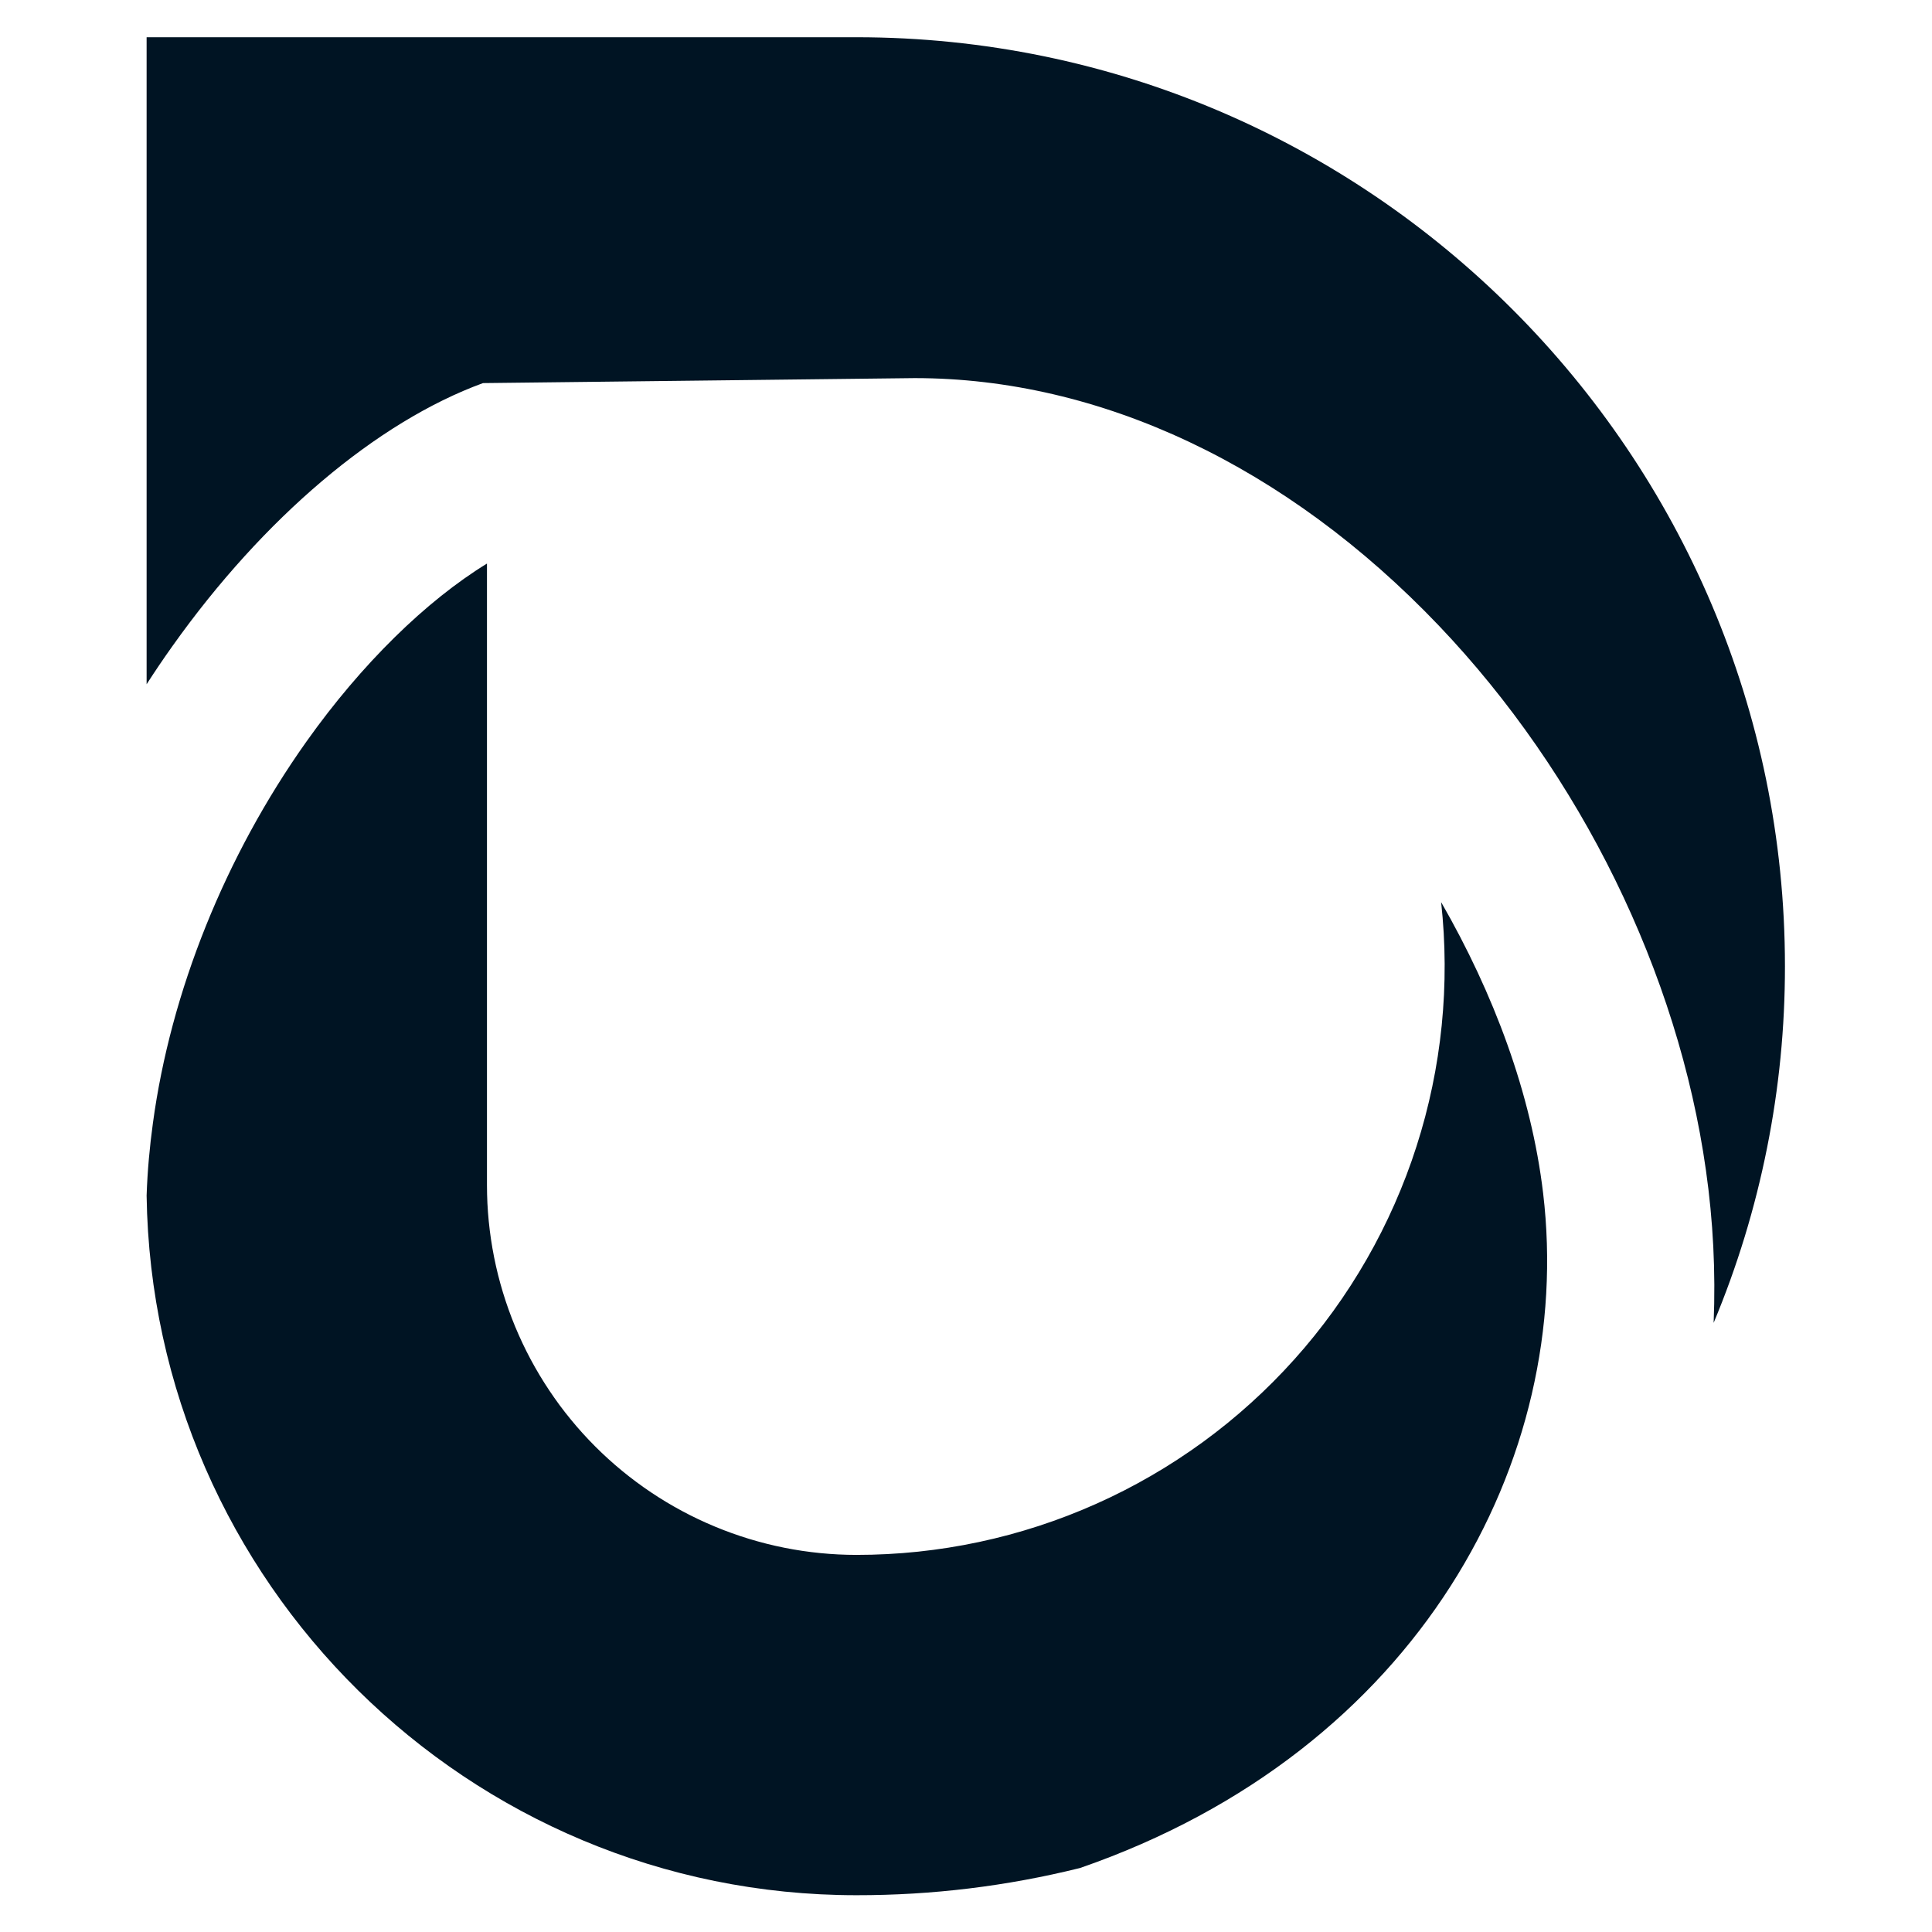
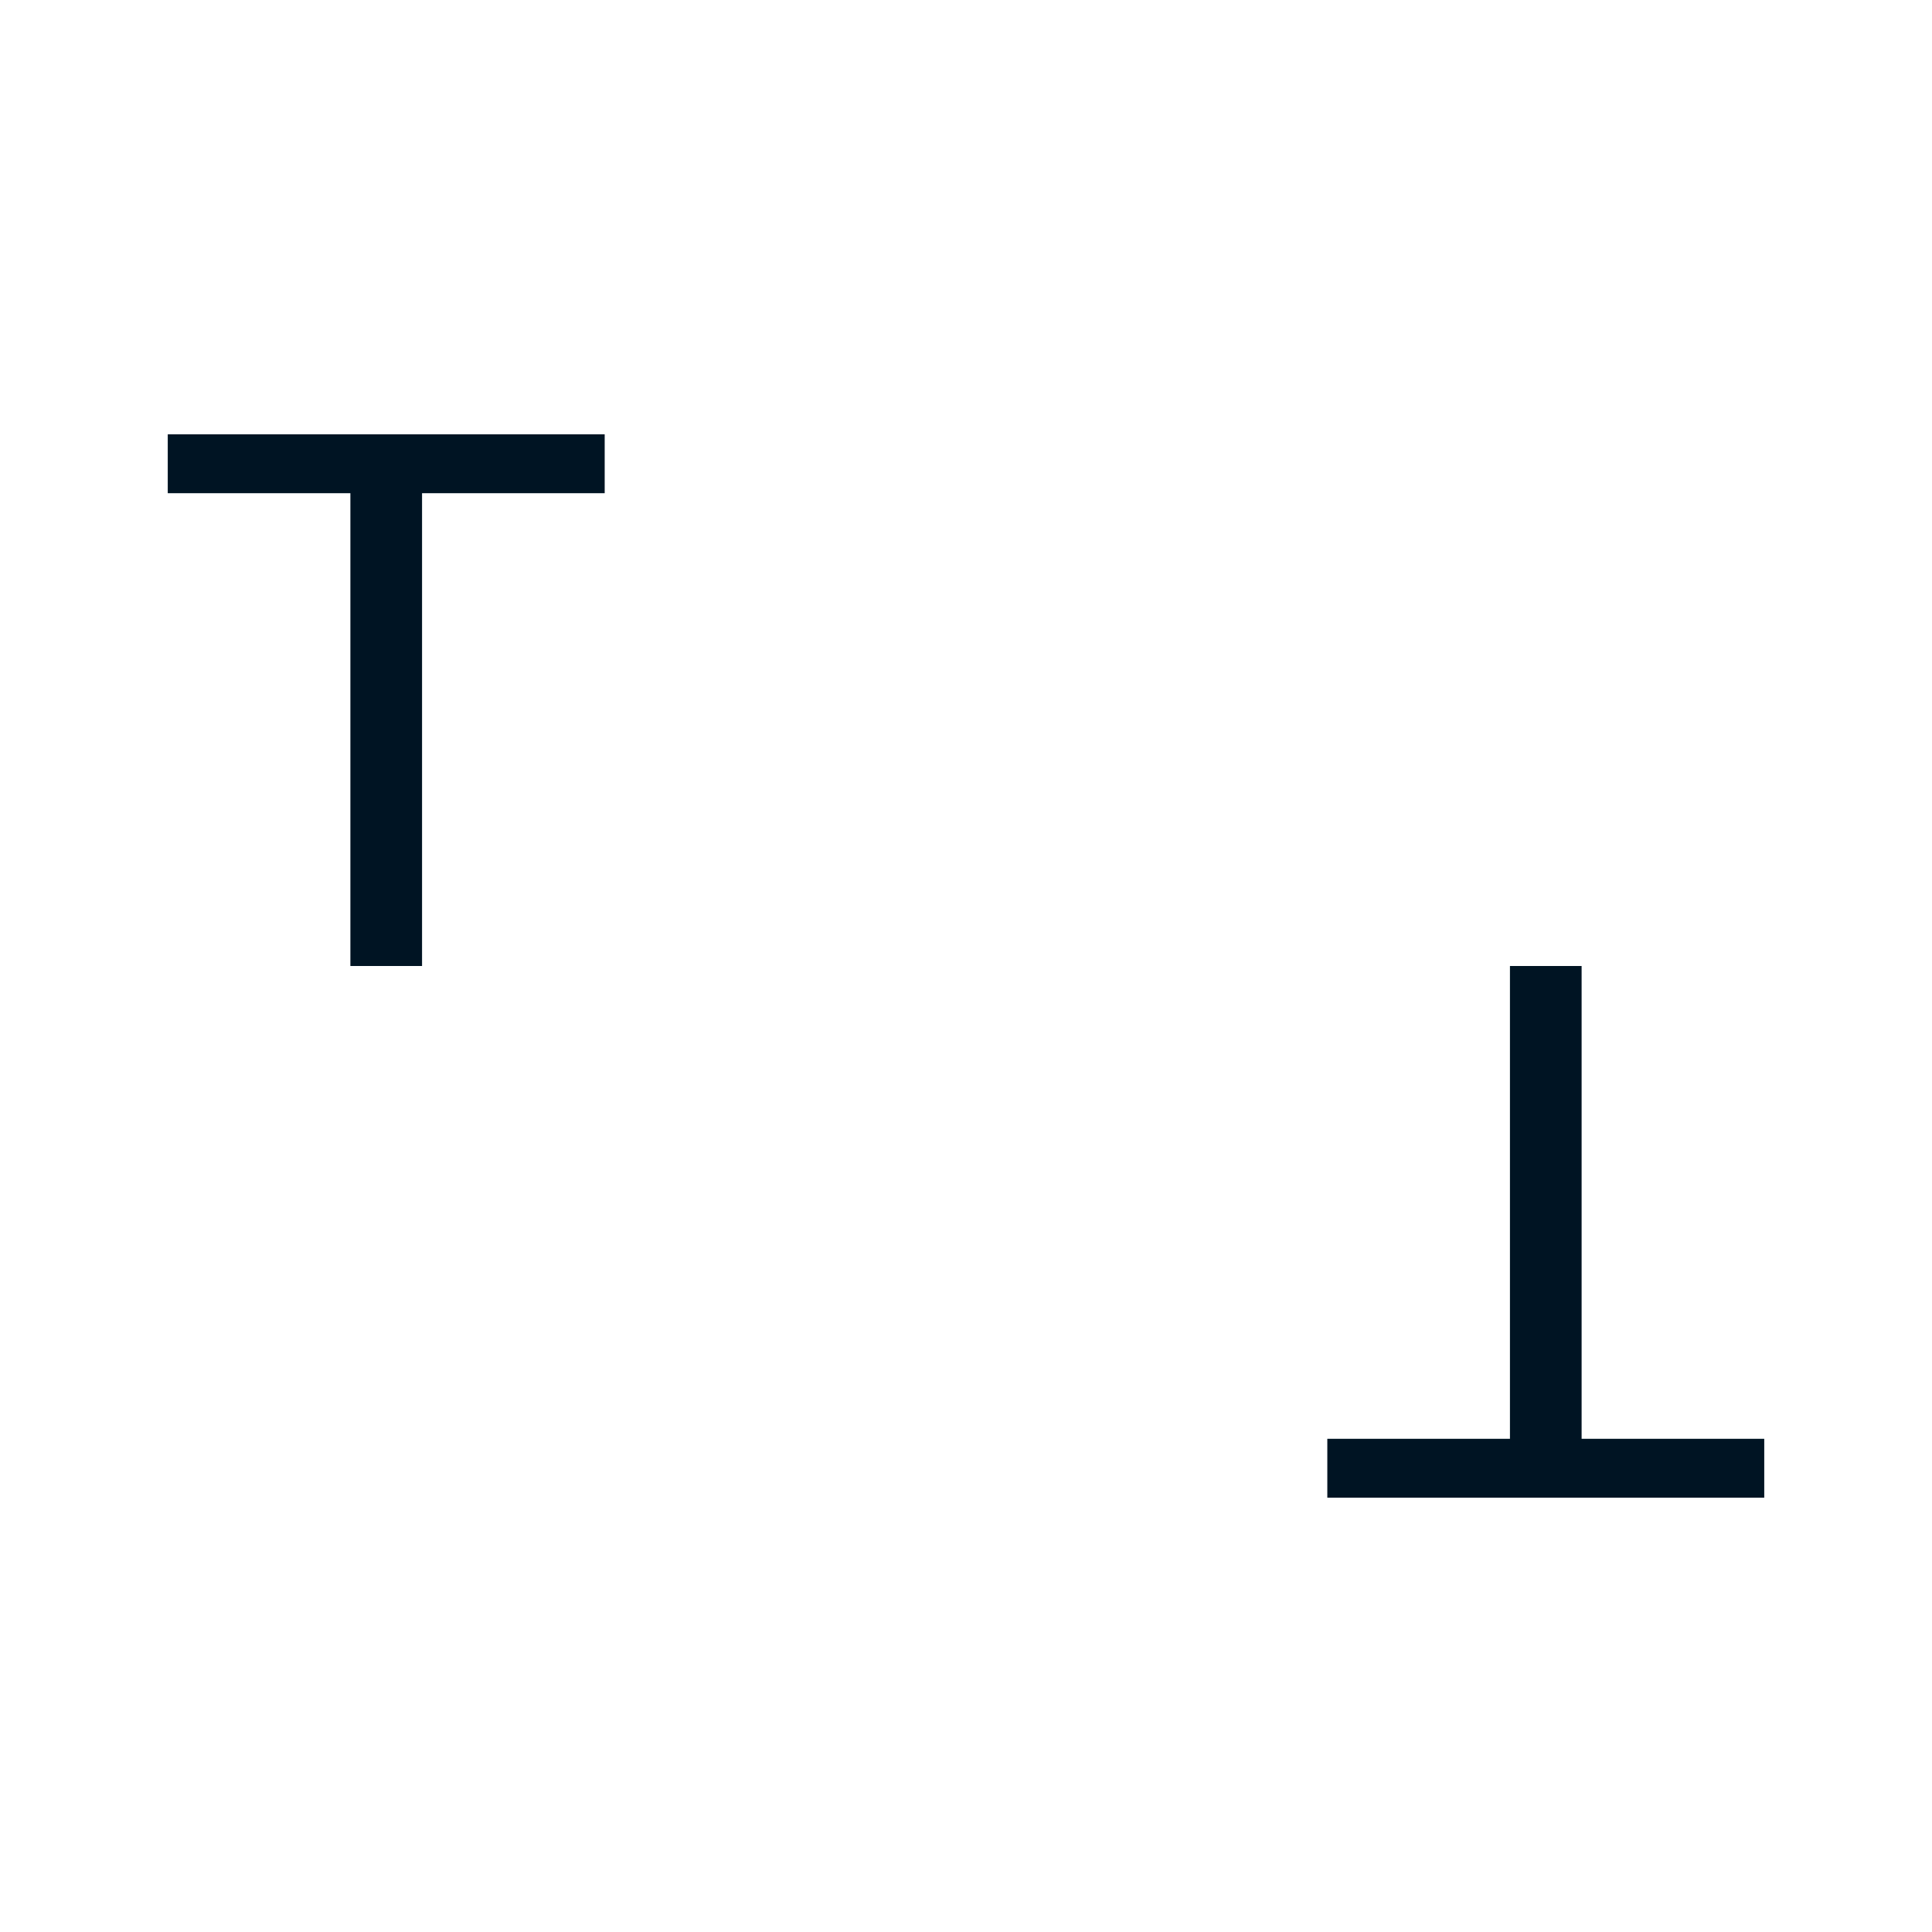
- <svg xmlns="http://www.w3.org/2000/svg" width="500" zoomAndPan="magnify" viewBox="0 0 375 375" height="500" preserveAspectRatio="xMidYMid meet" version="1.0">
-   <defs>
-     <clipPath id="id1">
-       <path d="M 28.457 7.168 L 346.457 7.168 L 346.457 367.918 L 28.457 367.918 Z M 28.457 7.168 " clip-rule="nonzero" />
-     </clipPath>
-   </defs>
-   <g clip-path="url(#id1)">
-     <path fill="#001423" d="M 299.523 231.625 C 305.645 283.133 275.434 339.797 209.637 362.578 C 195.383 366.113 180.914 367.875 166.227 367.859 C 90.941 367.859 29.555 307.137 28.457 232.062 C 28.621 227.191 29.062 222.508 29.672 218.062 C 33.121 192.5 43.711 166.152 59.48 143.938 C 70.168 128.879 82.699 116.633 94.52 109.387 L 94.52 230.016 C 94.52 231.191 94.551 232.363 94.605 233.539 C 94.664 234.711 94.75 235.883 94.867 237.051 C 94.984 238.219 95.125 239.383 95.301 240.547 C 95.473 241.707 95.672 242.863 95.902 244.016 C 96.133 245.168 96.387 246.312 96.672 247.449 C 96.961 248.59 97.273 249.723 97.613 250.844 C 97.953 251.969 98.324 253.082 98.719 254.188 C 99.113 255.293 99.535 256.391 99.984 257.477 C 100.434 258.559 100.91 259.633 101.41 260.695 C 101.914 261.758 102.441 262.805 102.992 263.84 C 103.547 264.875 104.125 265.898 104.73 266.906 C 105.332 267.91 105.961 268.902 106.613 269.879 C 107.266 270.855 107.938 271.816 108.637 272.762 C 109.336 273.703 110.059 274.629 110.805 275.535 C 111.547 276.445 112.312 277.332 113.102 278.203 C 113.891 279.074 114.699 279.926 115.527 280.754 C 116.359 281.586 117.207 282.395 118.078 283.184 C 118.945 283.973 119.836 284.742 120.742 285.484 C 121.648 286.23 122.574 286.953 123.516 287.652 C 124.457 288.355 125.418 289.031 126.395 289.684 C 127.367 290.336 128.359 290.965 129.367 291.57 C 130.371 292.172 131.395 292.754 132.426 293.305 C 133.461 293.859 134.512 294.391 135.57 294.891 C 136.633 295.395 137.703 295.871 138.789 296.32 C 139.871 296.77 140.965 297.195 142.07 297.59 C 143.176 297.988 144.289 298.355 145.414 298.699 C 146.535 299.039 147.668 299.352 148.805 299.641 C 149.941 299.926 151.086 300.184 152.238 300.414 C 153.391 300.645 154.547 300.848 155.707 301.02 C 156.867 301.191 158.031 301.336 159.199 301.453 C 160.367 301.57 161.535 301.656 162.711 301.715 C 163.883 301.773 165.055 301.805 166.227 301.805 C 168.227 301.805 170.223 301.754 172.219 301.648 C 174.215 301.547 176.207 301.387 178.195 301.18 C 180.184 300.969 182.164 300.707 184.141 300.395 C 186.113 300.082 188.078 299.719 190.031 299.301 C 191.988 298.883 193.93 298.418 195.859 297.898 C 197.793 297.379 199.707 296.809 201.609 296.191 C 203.508 295.57 205.391 294.902 207.258 294.184 C 209.121 293.465 210.969 292.699 212.793 291.883 C 214.617 291.07 216.422 290.207 218.199 289.297 C 219.98 288.387 221.734 287.43 223.465 286.426 C 225.195 285.426 226.898 284.379 228.57 283.285 C 230.246 282.195 231.891 281.059 233.508 279.883 C 235.121 278.703 236.703 277.484 238.254 276.223 C 239.805 274.961 241.324 273.66 242.805 272.316 C 244.289 270.977 245.734 269.598 247.145 268.18 C 248.555 266.762 249.93 265.309 251.262 263.82 C 252.598 262.332 253.891 260.809 255.145 259.25 C 256.398 257.695 257.609 256.105 258.781 254.484 C 259.953 252.863 261.078 251.211 262.164 249.531 C 263.246 247.852 264.285 246.145 265.281 244.41 C 266.277 242.676 267.223 240.914 268.125 239.129 C 269.027 237.344 269.883 235.539 270.688 233.707 C 271.496 231.879 272.254 230.027 272.965 228.16 C 273.676 226.289 274.336 224.402 274.945 222.5 C 275.555 220.594 276.117 218.676 276.629 216.742 C 277.137 214.809 277.598 212.863 278.004 210.906 C 278.414 208.949 278.77 206.98 279.074 205.004 C 279.379 203.027 279.629 201.043 279.832 199.055 C 280.031 197.066 280.18 195.07 280.277 193.074 C 280.371 191.074 280.414 189.078 280.406 187.078 C 280.398 185.078 280.336 183.078 280.223 181.082 C 280.105 179.086 279.941 177.094 279.723 175.105 C 289.906 192.816 297.219 212.219 299.523 231.625 Z M 346.457 187.547 C 346.457 88.113 265.609 7.227 166.227 7.227 L 28.457 7.227 L 28.457 132.812 C 30.062 130.324 31.723 127.855 33.445 125.445 C 51.133 100.531 73.117 81.906 93.746 74.359 L 177.551 73.391 C 213.594 73.391 249.703 90.434 279.242 121.395 C 306.816 150.305 325.73 188.855 331.125 227.176 C 332.523 236.992 333.02 246.855 332.617 256.766 C 337.195 245.805 340.648 234.496 342.977 222.844 C 345.309 211.195 346.465 199.43 346.457 187.547 Z M 346.457 187.547 " fill-opacity="1" fill-rule="nonzero" />
-   </g>
+ <svg xmlns="http://www.w3.org/2000/svg" width="500" height="500" viewBox="0 0 500 500">
+   <text x="100" y="250" font-size="200" font-family="Arial" text-anchor="middle" fill="#001423">T</text>
+   <text x="400" y="250" font-size="200" font-family="Arial" text-anchor="middle" fill="#001423" transform="rotate(180, 400, 250)">T</text>
</svg>
